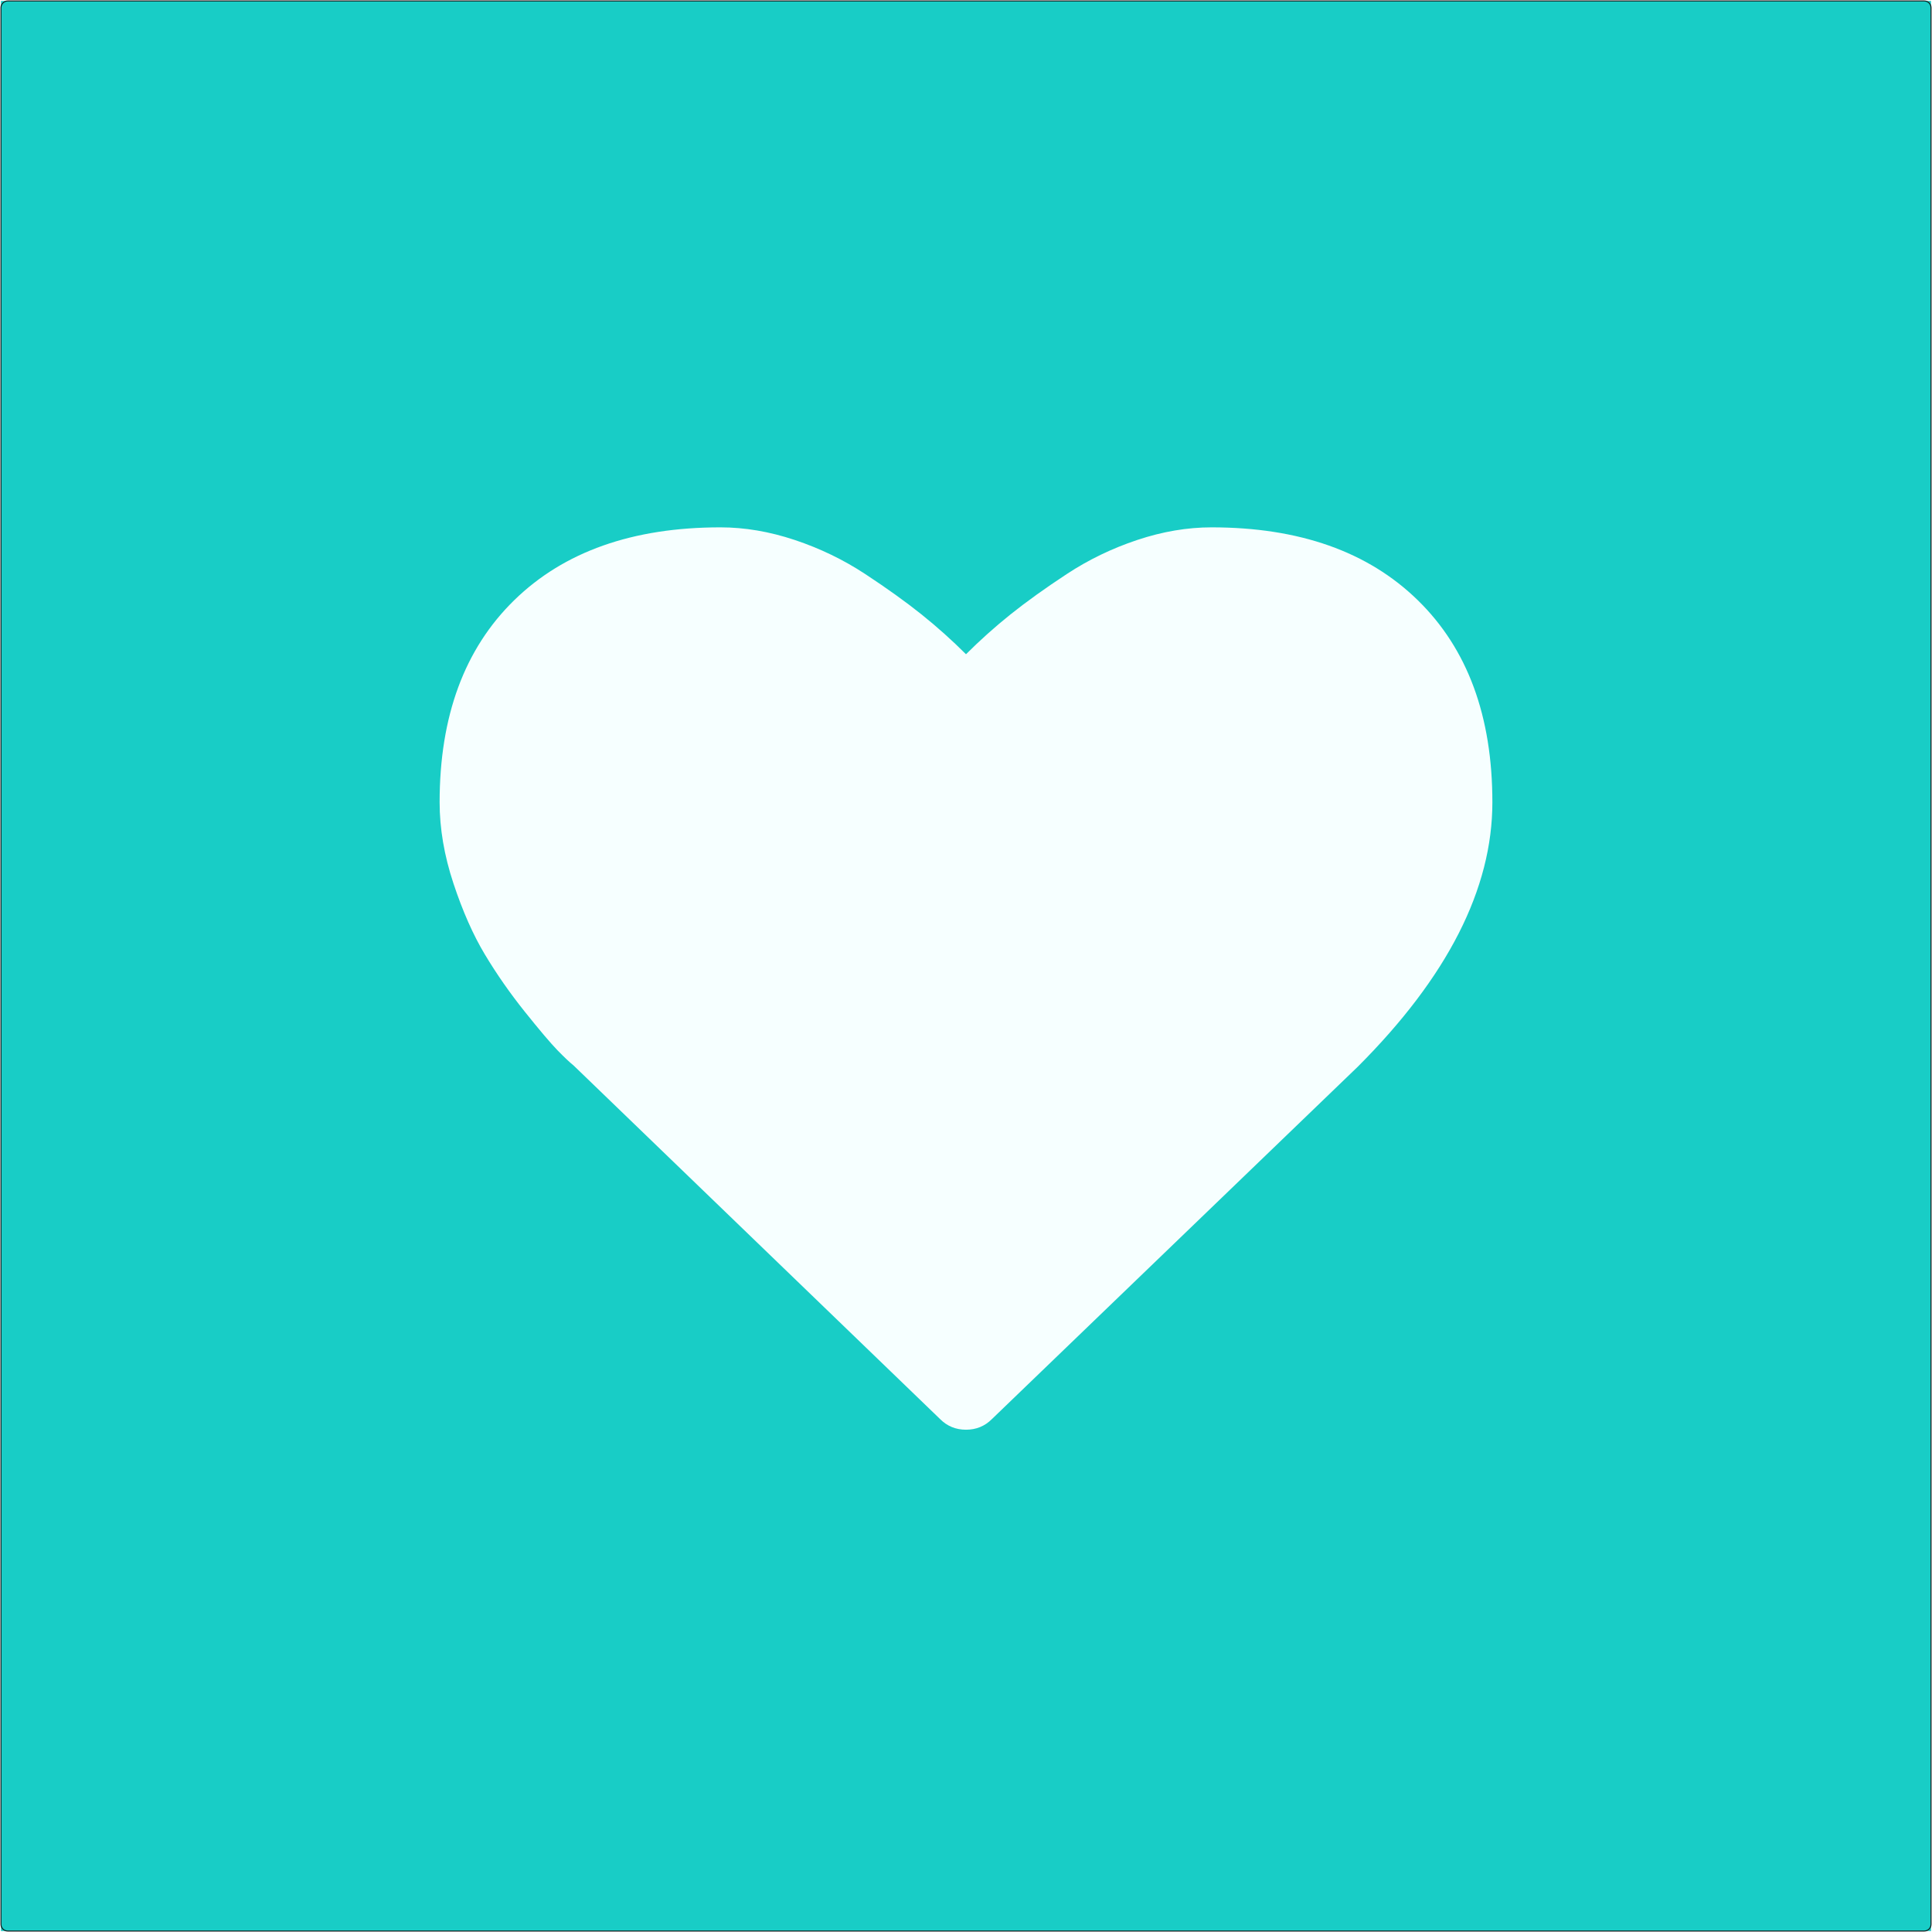
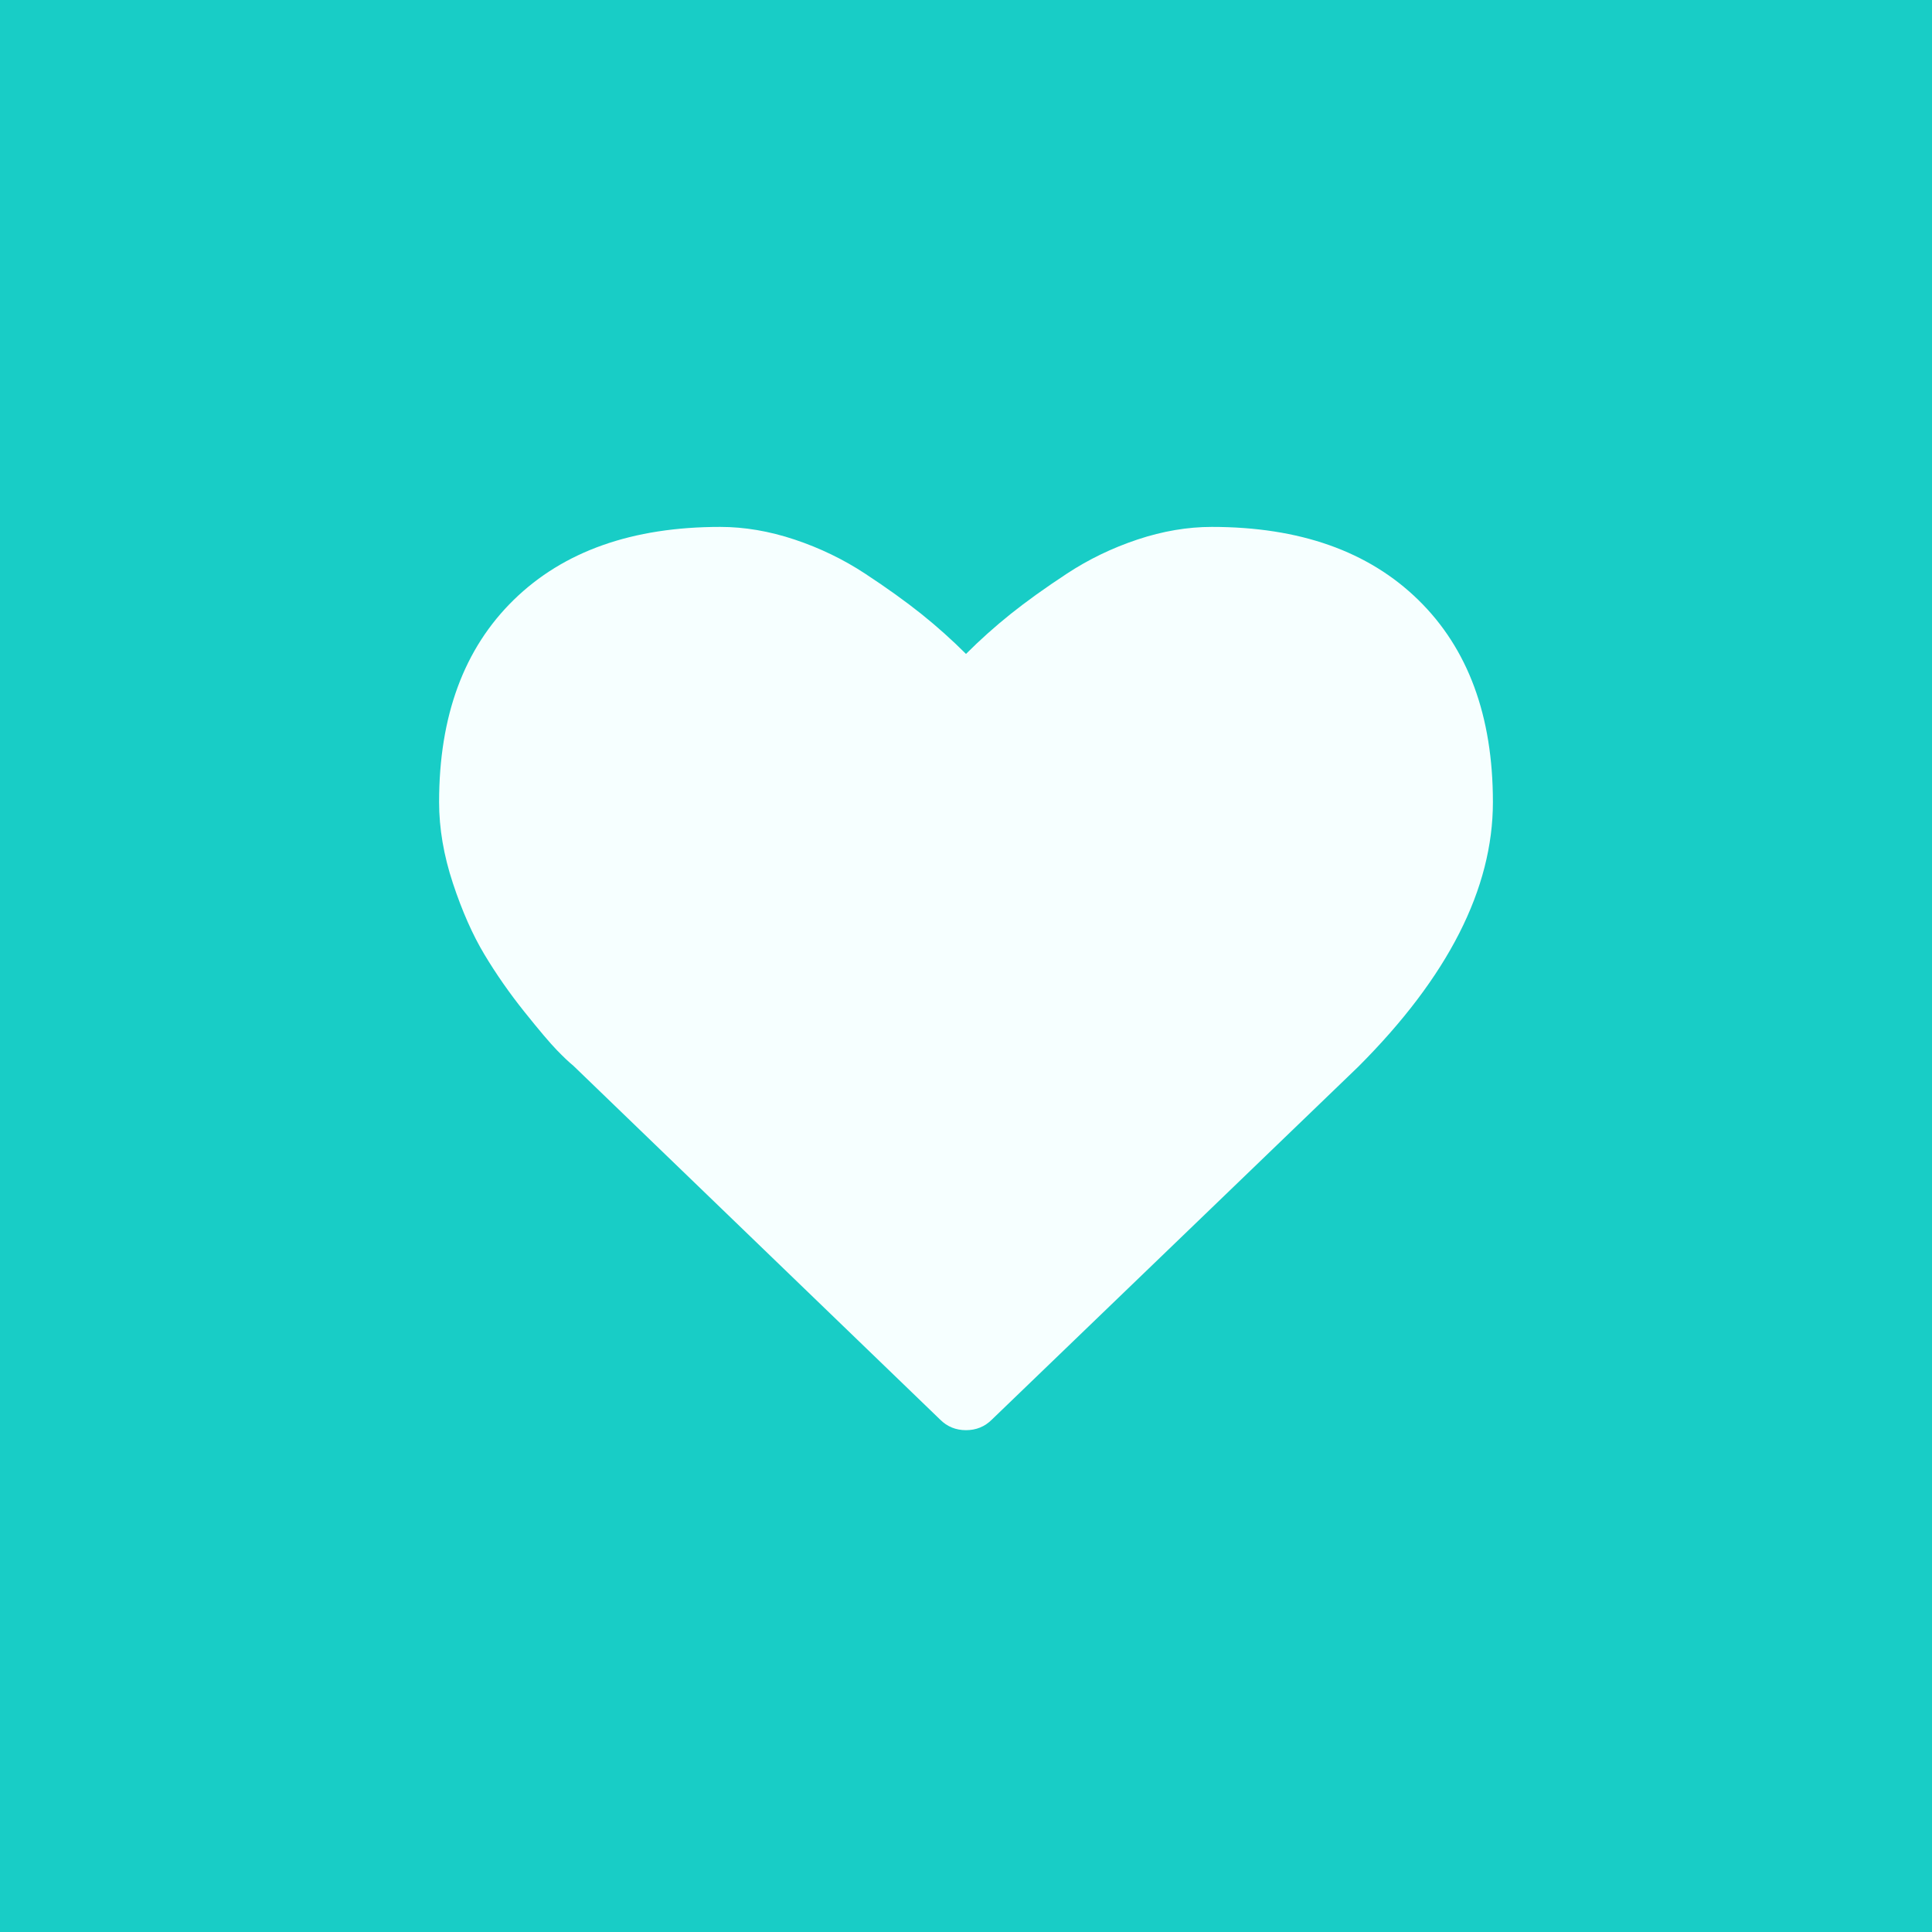
- <svg xmlns="http://www.w3.org/2000/svg" width="2002" height="2002" viewBox="0 0 2002 2002" fill="none">
-   <rect x="1" y="1" width="2000" height="2000" fill="#18CDC6" />
-   <path d="M1469.14 621.944C1417.59 571.611 1346.38 546.455 1255.46 546.455C1230.3 546.455 1204.62 550.817 1178.45 559.538C1152.27 568.265 1127.91 580.039 1105.41 594.852C1082.87 609.661 1063.51 623.567 1047.26 636.55C1031.04 649.538 1015.61 663.34 1001 677.946C986.387 663.34 970.964 649.538 954.736 636.55C938.496 623.567 919.123 609.669 896.594 594.852C874.069 580.033 849.716 568.267 823.541 559.538C797.368 550.819 771.693 546.455 746.533 546.455C655.62 546.455 584.399 571.617 532.858 621.944C481.318 672.267 455.545 742.068 455.545 831.354C455.545 858.546 460.322 886.555 469.855 915.36C479.388 944.175 490.252 968.732 502.425 989.02C514.596 1009.31 528.398 1029.1 543.82 1048.38C559.243 1067.65 570.514 1080.93 577.608 1088.25C584.708 1095.54 590.29 1100.82 594.348 1104.07L974.214 1470.55C981.521 1477.86 990.449 1481.51 1001 1481.51C1011.55 1481.51 1020.48 1477.86 1027.79 1470.56L1407.05 1105.29C1499.99 1012.36 1546.45 921.046 1546.45 831.354C1546.46 742.068 1520.68 672.267 1469.14 621.944Z" fill="#F6FFFF" />
-   <path d="M8 1.5H1994V0.5H8V1.5ZM2000.5 8V1994H2001.5V8H2000.5ZM1994 2000.5H8V2001.5H1994V2000.5ZM1.5 1994V8H0.5V1994H1.5ZM8 2000.5C4.41 2000.5 1.5 1997.59 1.5 1994H0.5C0.5 1998.14 3.858 2001.5 8 2001.5V2000.5ZM2000.5 1994C2000.5 1997.59 1997.59 2000.5 1994 2000.5V2001.5C1998.14 2001.5 2001.5 1998.14 2001.5 1994H2000.5ZM1994 1.5C1997.59 1.5 2000.5 4.41 2000.5 8H2001.5C2001.5 3.858 1998.14 0.5 1994 0.5V1.5ZM8 0.5C3.858 0.5 0.5 3.858 0.5 8H1.5C1.5 4.41 4.41 1.5 8 1.5V0.5Z" fill="#0D1818" />
+ <svg xmlns="http://www.w3.org/2000/svg" width="1000" height="1000" viewBox="0 0 1000 1000" fill="none">
+   <rect width="1000" height="1000" fill="#18CDC6" />
+   <path d="M734.071 310.472C708.297 285.305 672.689 272.727 627.229 272.727C614.649 272.727 601.81 274.909 588.724 279.269C575.633 283.633 563.455 289.52 552.203 296.926C540.936 304.33 531.254 311.284 523.131 317.775C515.018 324.269 507.304 331.17 500 338.473C492.693 331.17 484.982 324.269 476.868 317.775C468.748 311.284 459.061 304.335 447.797 296.926C436.534 289.517 424.358 283.634 411.27 279.269C398.184 274.91 385.347 272.727 372.766 272.727C327.31 272.727 291.7 285.309 265.929 310.472C240.159 335.634 227.273 370.534 227.273 415.177C227.273 428.773 229.661 442.778 234.427 457.18C239.194 471.587 244.626 483.866 250.712 494.01C256.798 504.153 263.699 514.049 271.41 523.688C279.121 533.327 284.757 539.967 288.304 543.623C291.854 547.271 294.645 549.912 296.674 551.533L486.607 734.773C490.26 738.429 494.724 740.257 499.999 740.257C505.275 740.257 509.742 738.429 513.393 734.78L703.024 552.147C749.494 505.682 772.727 460.023 772.727 415.177C772.728 370.534 759.84 335.634 734.071 310.472Z" fill="#F6FFFF" />
</svg>
